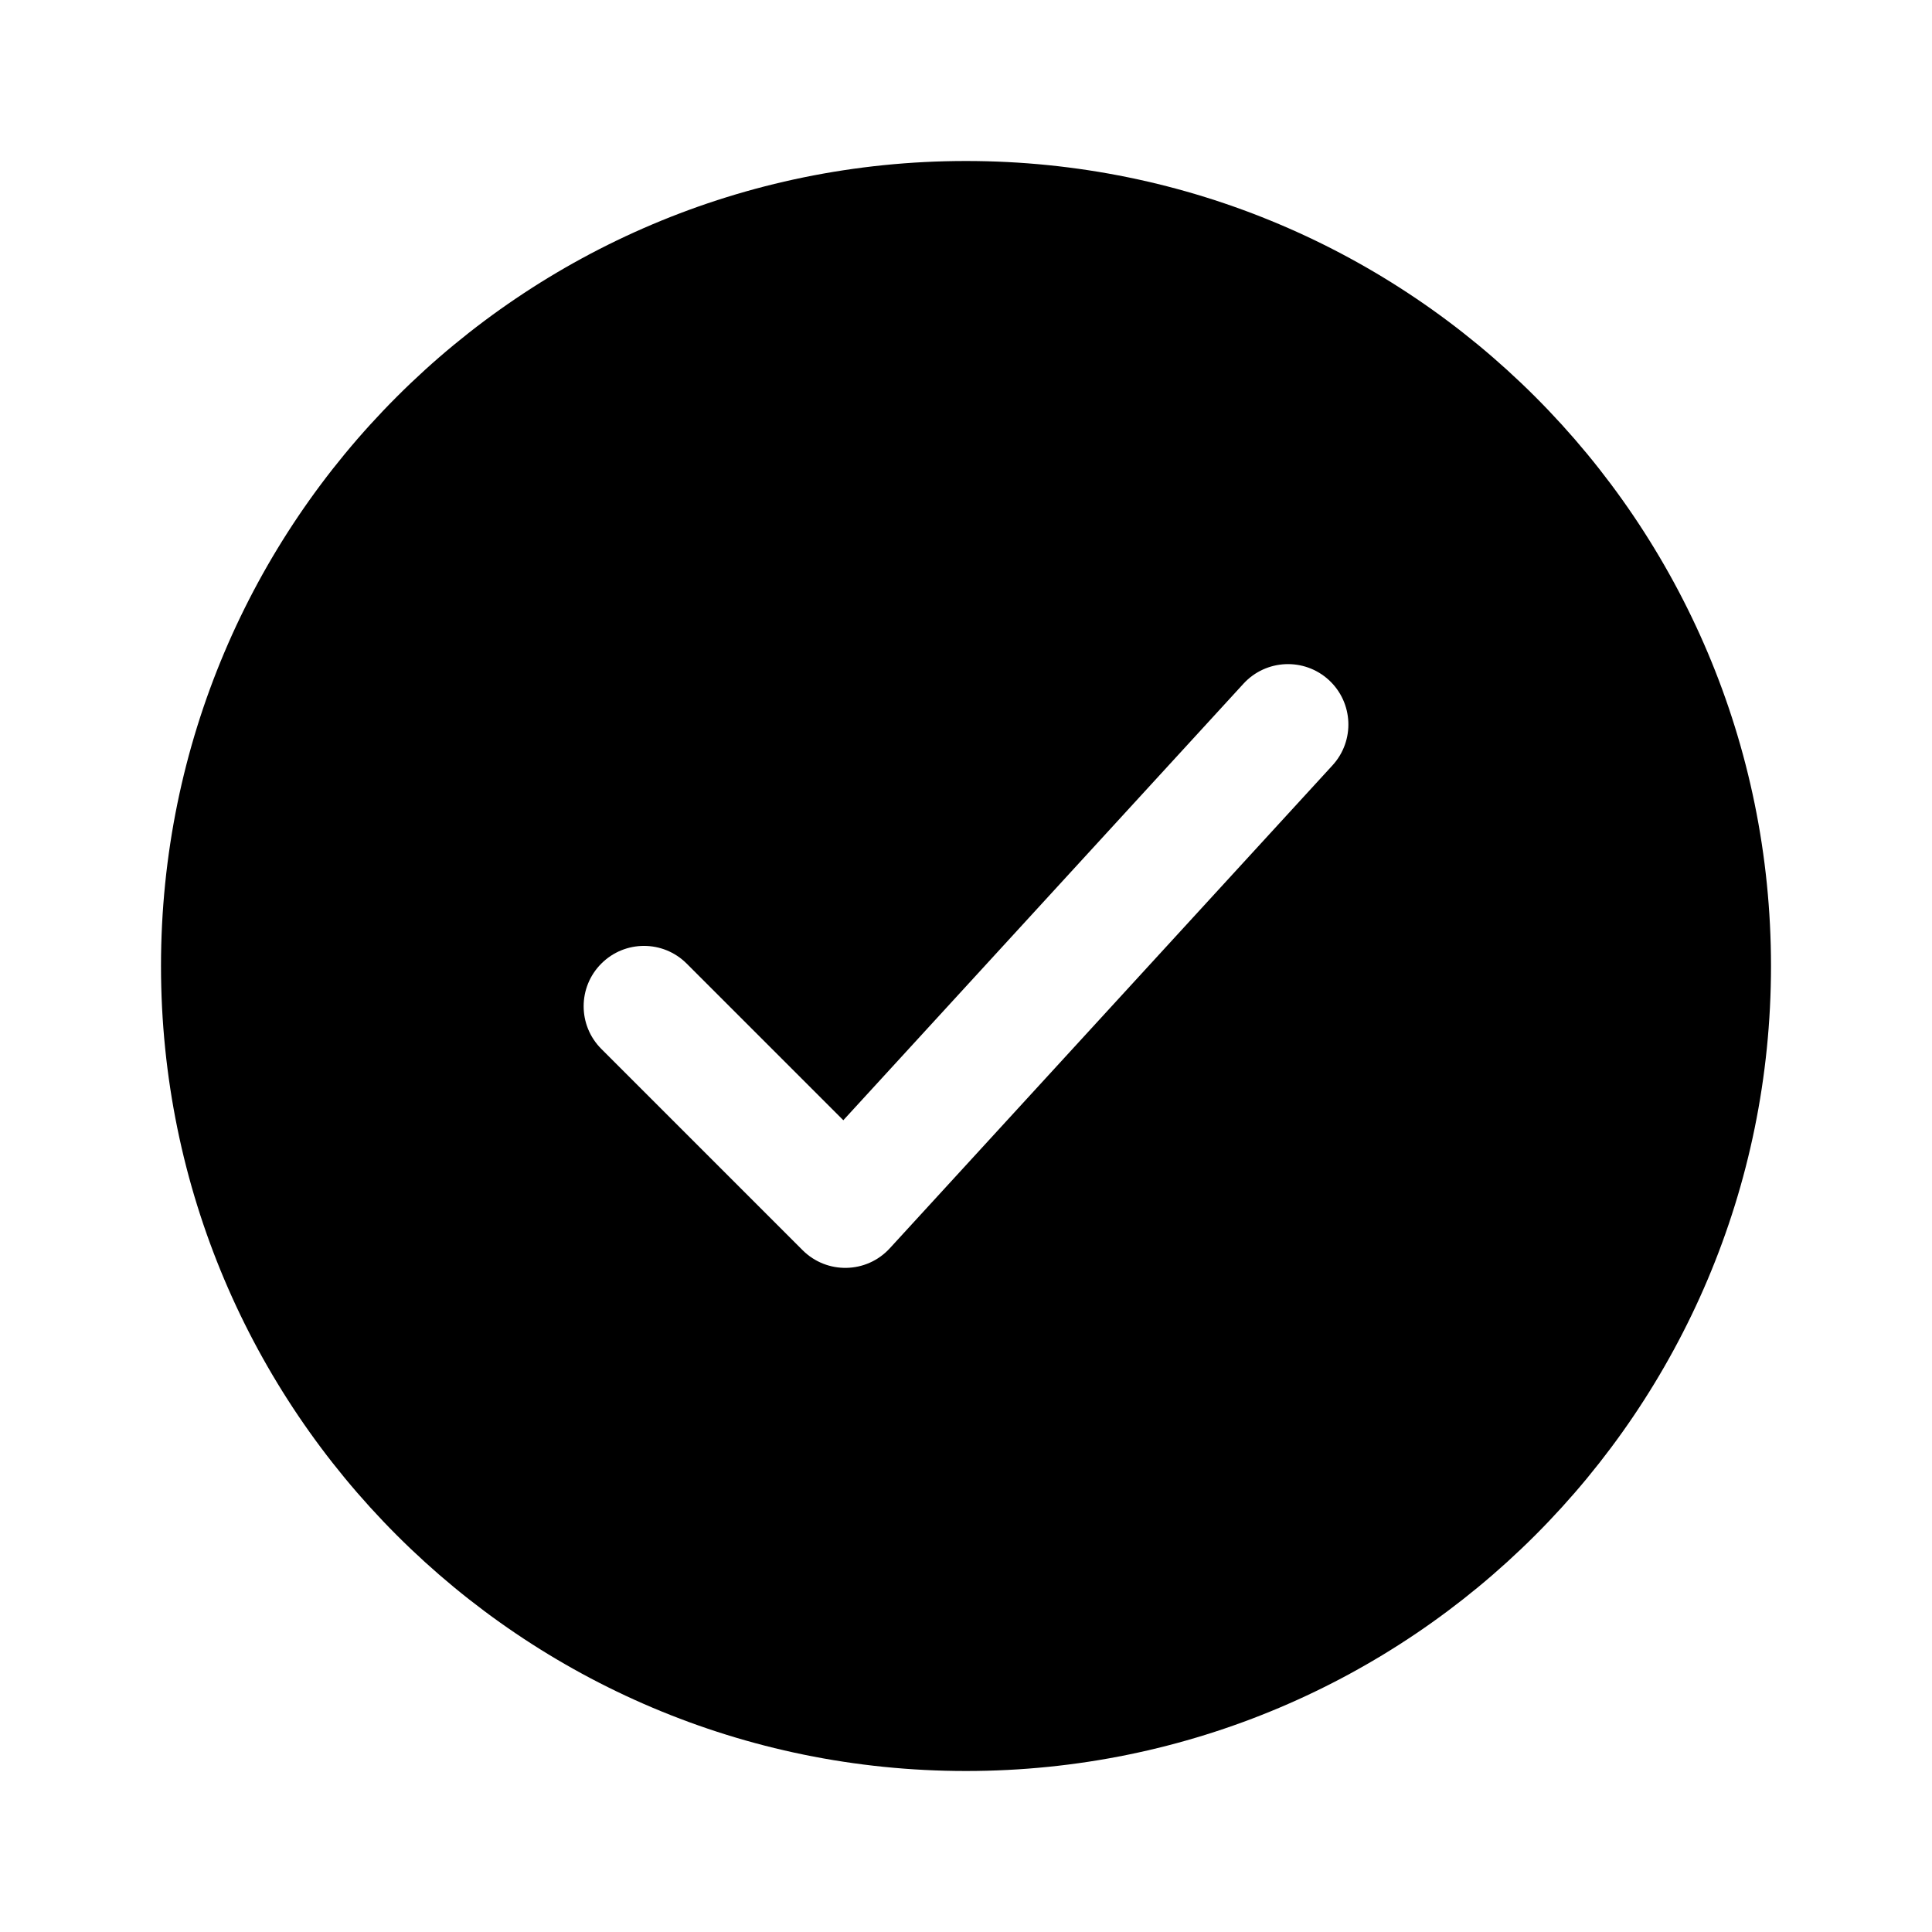
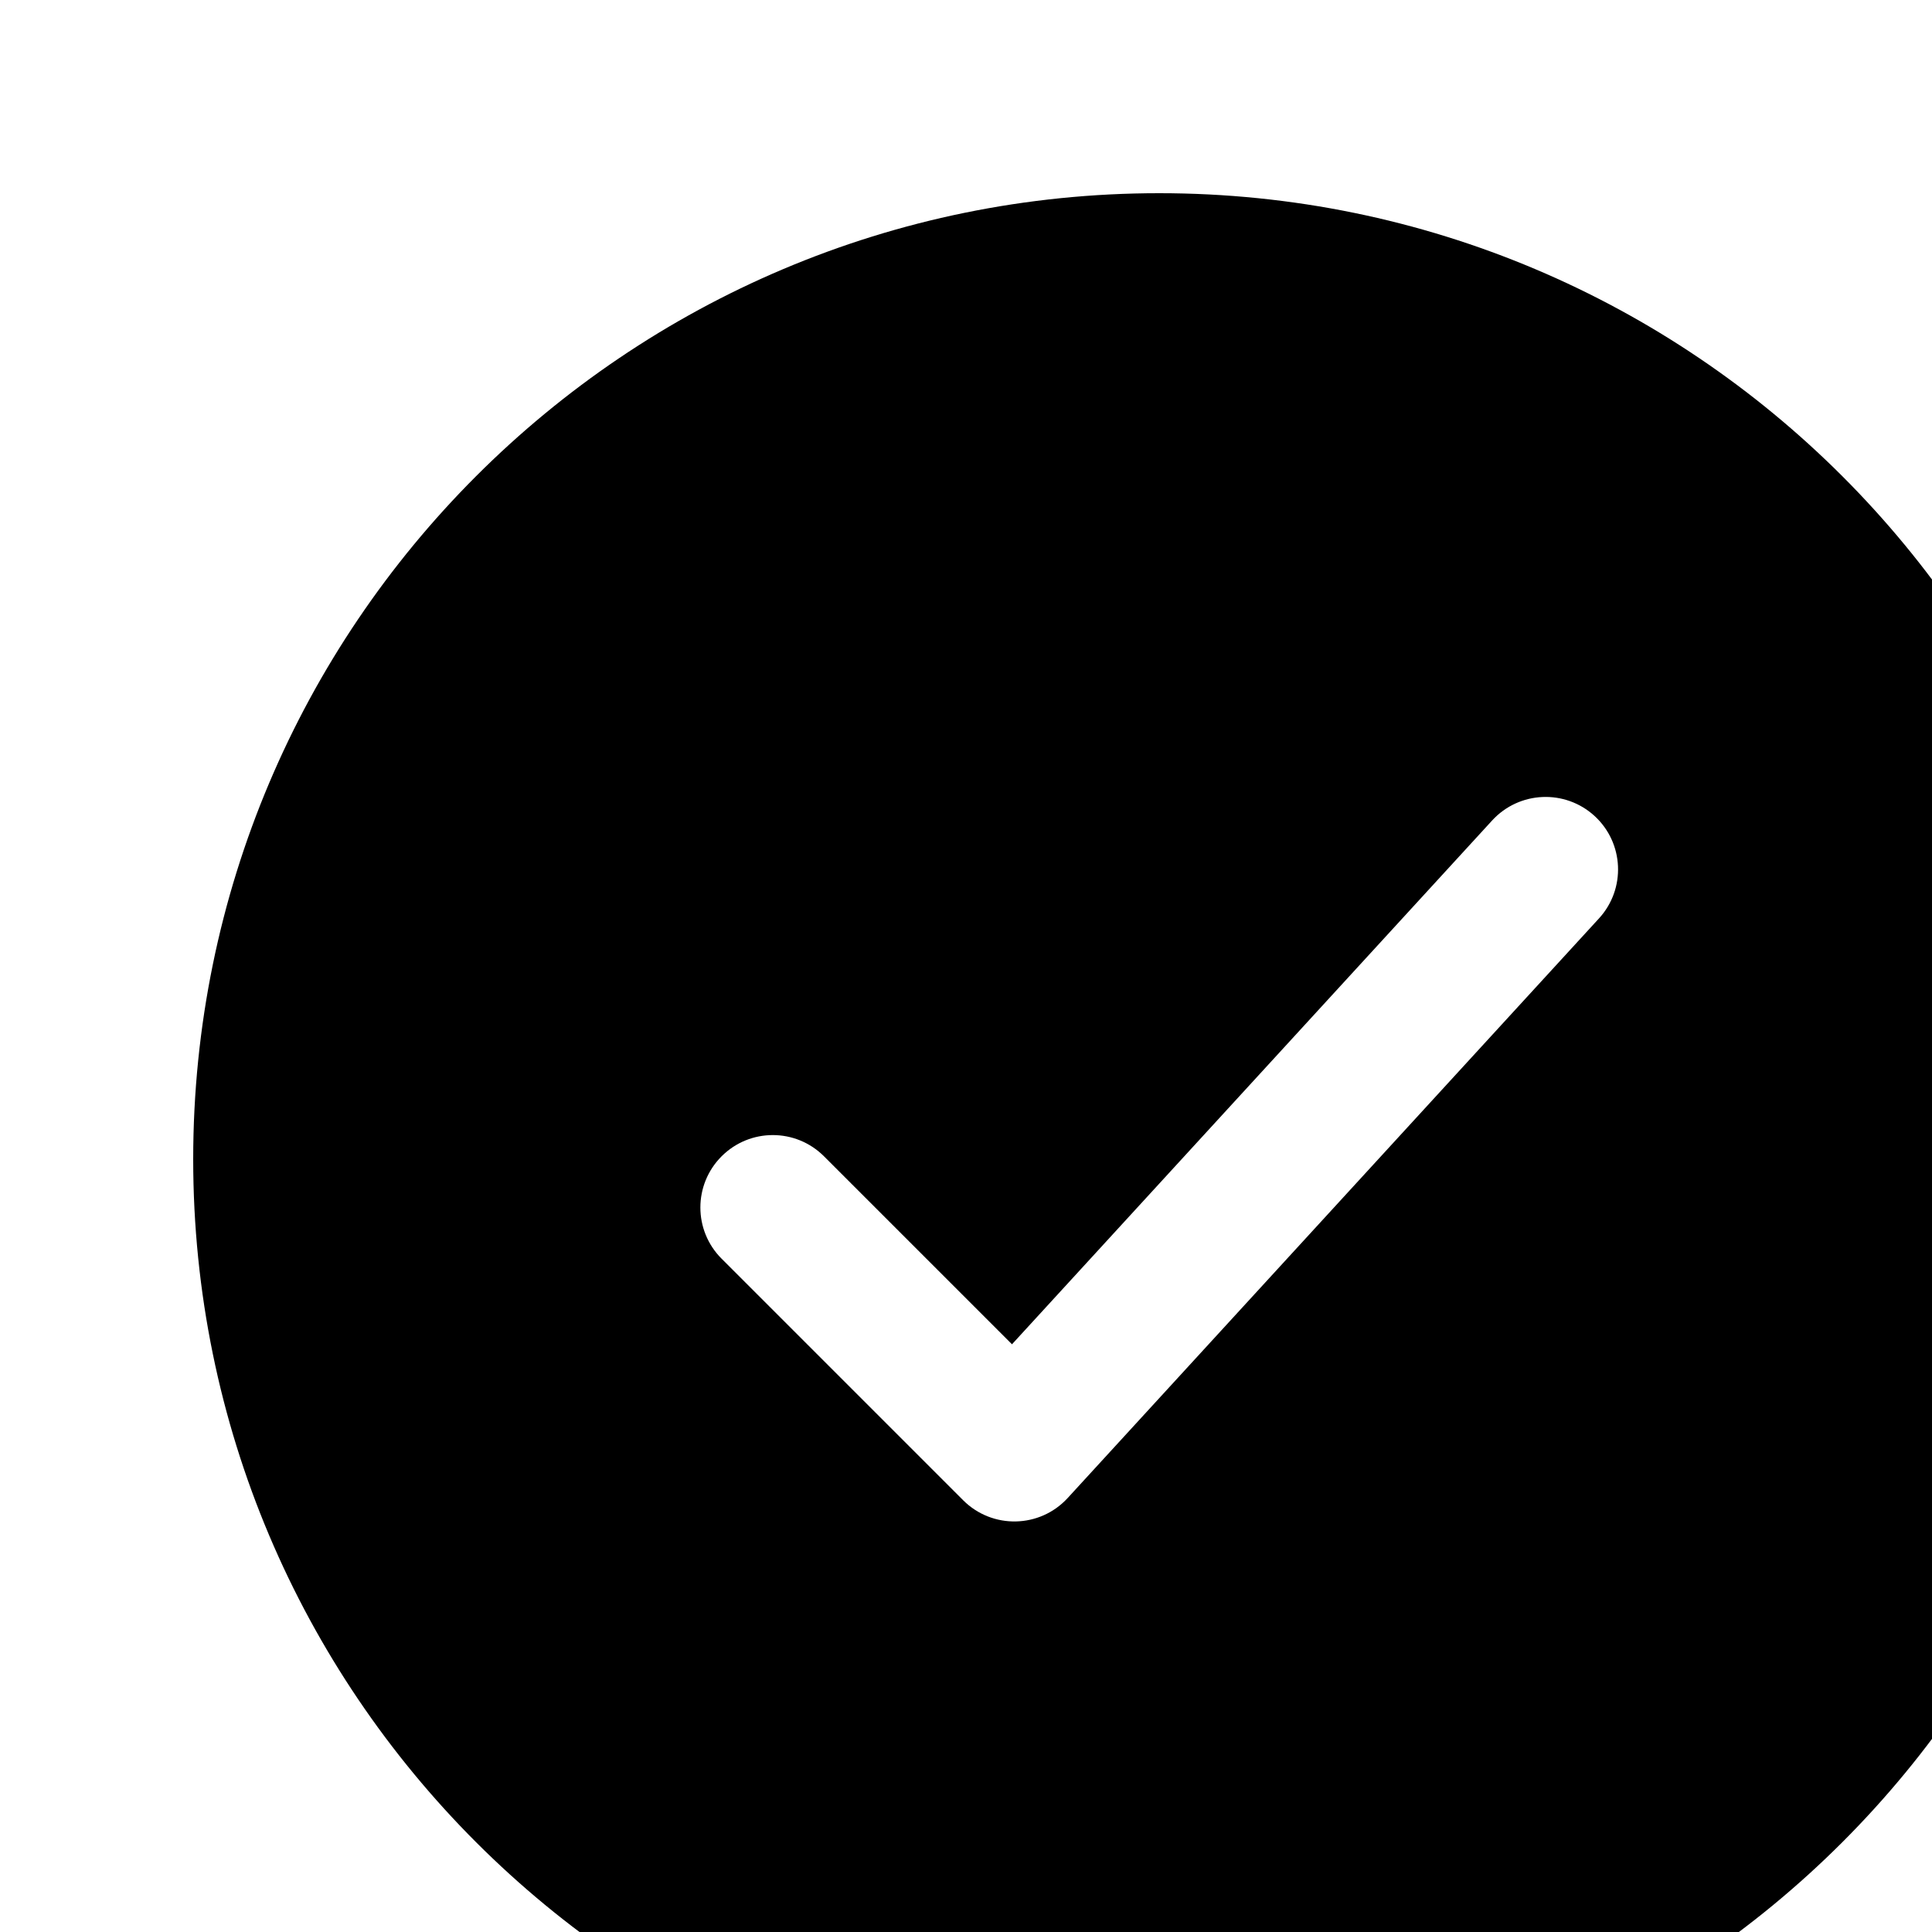
- <svg xmlns="http://www.w3.org/2000/svg" viewBox="0 0 24 24">
+ <svg>
  <style />
  <path d="M12,2 C17.523,2 22,6.477 22,12 C22,17.523 17.523,22 12,22 C6.477,22 2,17.523 2,12 C2,6.477 6.477,2 12,2 Z M15.447,8.493 L10.476,13.916 L8.53,11.97 C8.237,11.677 7.763,11.677 7.47,11.97 C7.177,12.263 7.177,12.737 7.47,13.03 L9.97,15.53 C10.272,15.832 10.764,15.822 11.053,15.507 L16.553,9.507 C16.833,9.201 16.812,8.727 16.507,8.447 C16.201,8.167 15.727,8.188 15.447,8.493 Z" />
</svg>
